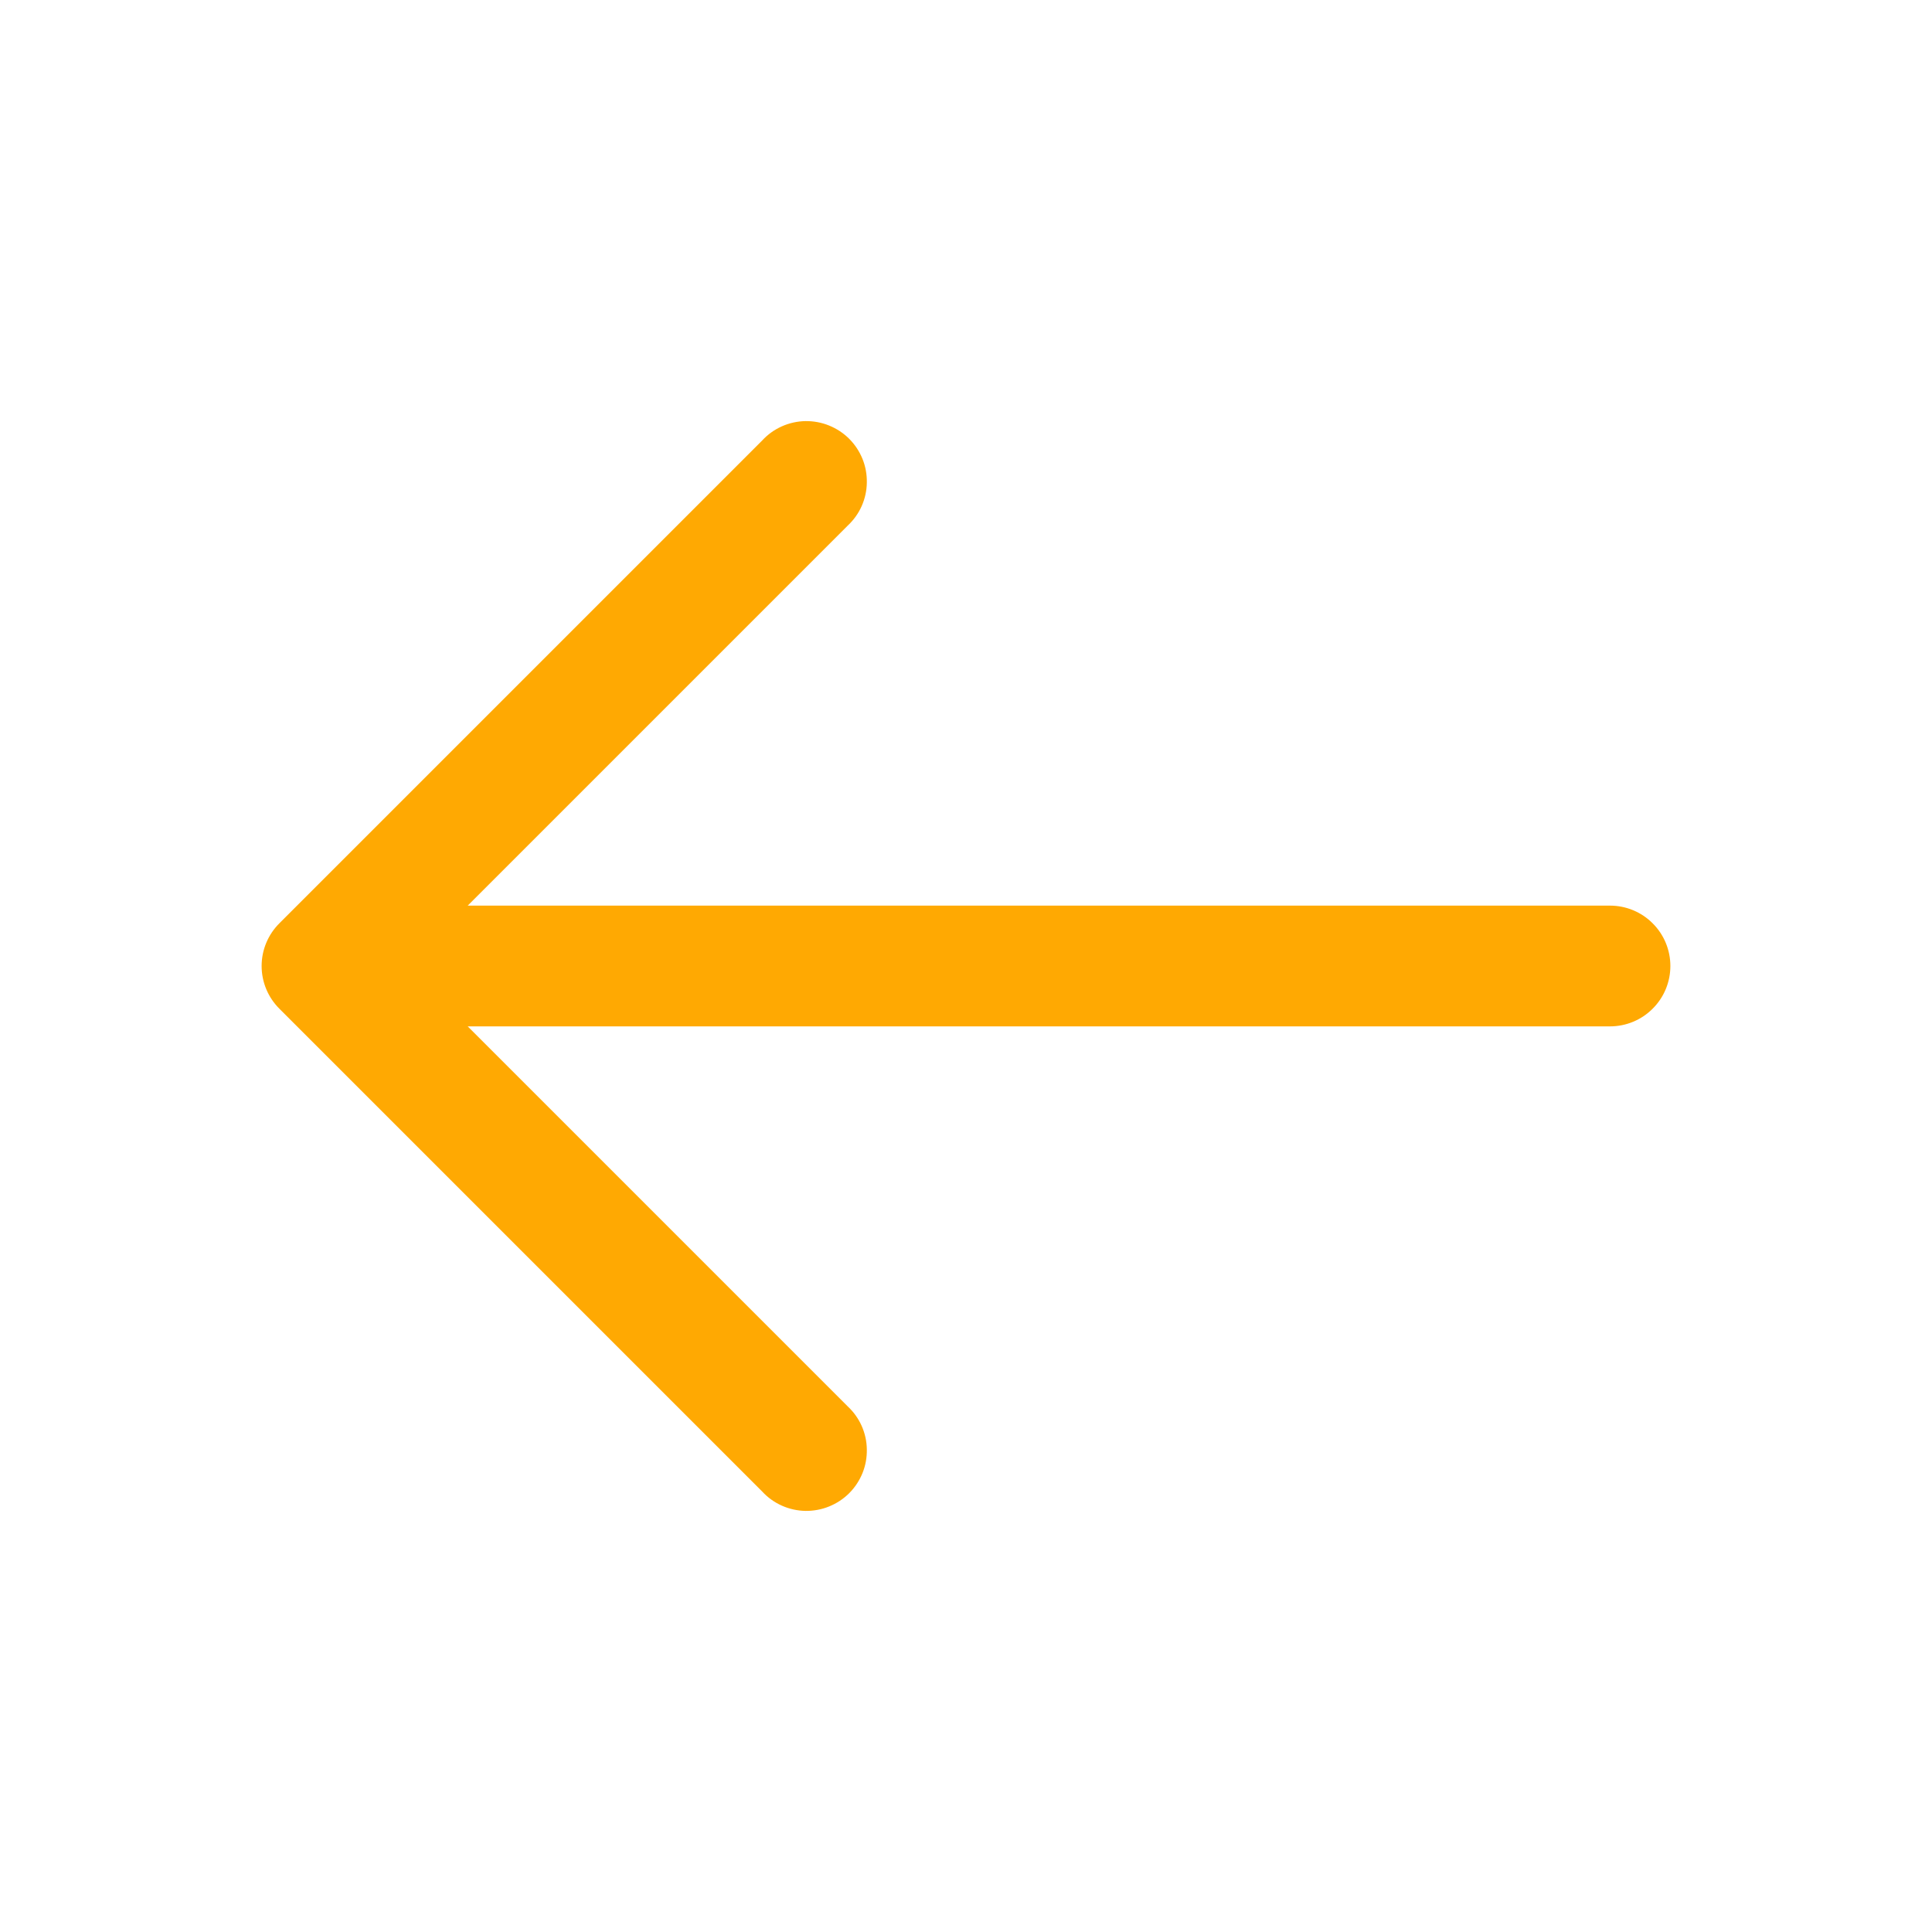
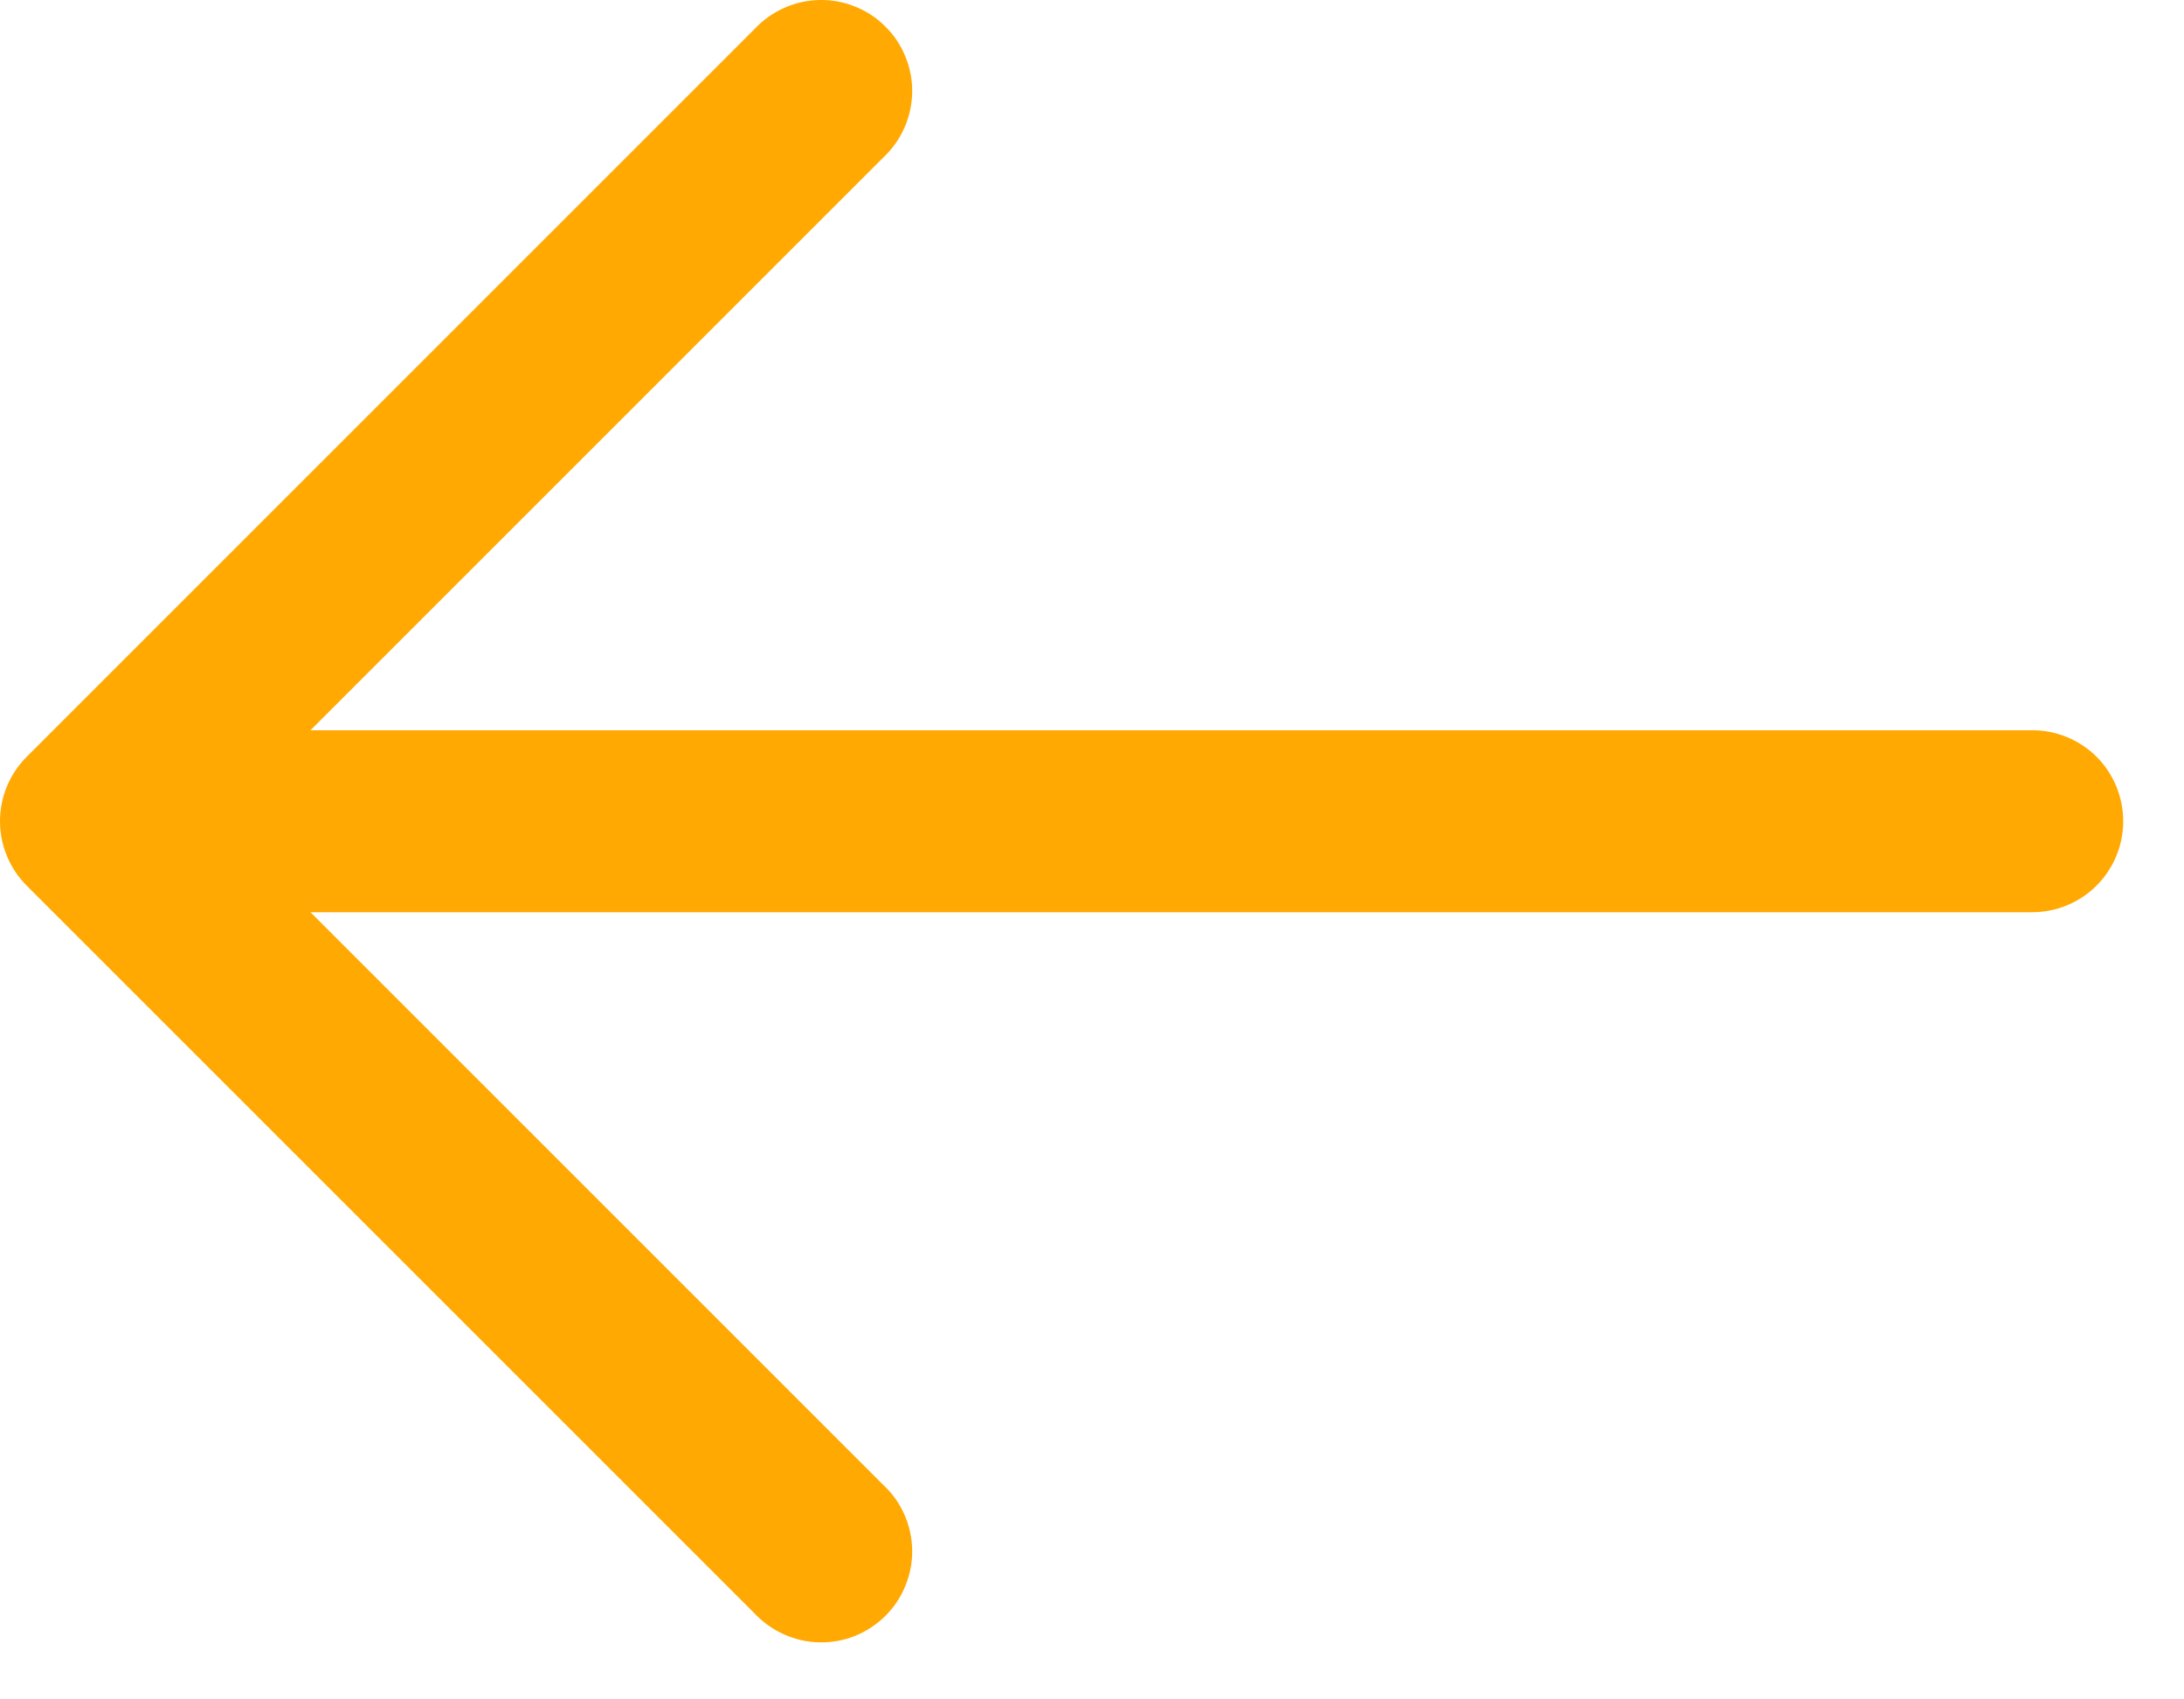
- <svg xmlns="http://www.w3.org/2000/svg" width="24" height="24" viewBox="0 0 24 24" fill="none">
-   <path fill-rule="evenodd" clip-rule="evenodd" d="M3.47 12.53C3.329 12.389 3.25 12.199 3.25 12C3.25 11.801 3.329 11.611 3.47 11.47L9.47 5.47C9.538 5.396 9.621 5.337 9.713 5.296C9.805 5.255 9.905 5.233 10.005 5.231C10.106 5.23 10.206 5.248 10.299 5.286C10.393 5.324 10.478 5.38 10.549 5.451C10.62 5.522 10.676 5.607 10.714 5.7C10.752 5.794 10.77 5.894 10.768 5.994C10.767 6.095 10.745 6.195 10.704 6.287C10.663 6.379 10.604 6.461 10.53 6.53L5.81 11.25H20C20.199 11.25 20.39 11.329 20.53 11.47C20.671 11.61 20.75 11.801 20.75 12C20.75 12.199 20.671 12.39 20.53 12.53C20.39 12.671 20.199 12.75 20 12.75H5.81L10.53 17.47C10.604 17.539 10.663 17.621 10.704 17.713C10.745 17.805 10.767 17.905 10.768 18.005C10.77 18.106 10.752 18.206 10.714 18.3C10.676 18.393 10.62 18.478 10.549 18.549C10.478 18.62 10.393 18.676 10.299 18.714C10.206 18.752 10.106 18.77 10.005 18.769C9.905 18.767 9.805 18.745 9.713 18.704C9.621 18.663 9.538 18.604 9.47 18.53L3.47 12.53Z" fill="#FFA902" />
+ <svg xmlns="http://www.w3.org/2000/svg" width="18" height="14" viewBox="0 0 18 14" fill="none">
+   <path fill-rule="evenodd" clip-rule="evenodd" d="M0.219 7.299C0.079 7.158 0 6.967 0 6.769C0 6.57 0.079 6.379 0.219 6.239L6.219 0.239C6.288 0.165 6.371 0.106 6.463 0.065C6.555 0.024 6.654 0.002 6.755 5.43594e-05C6.856 -0.002 6.956 0.017 7.049 0.055C7.142 0.092 7.227 0.148 7.298 0.22C7.37 0.291 7.426 0.376 7.463 0.469C7.501 0.562 7.52 0.662 7.518 0.763C7.516 0.864 7.494 0.963 7.453 1.055C7.412 1.147 7.353 1.23 7.279 1.299L2.559 6.019L16.749 6.019C16.948 6.019 17.139 6.098 17.28 6.238C17.42 6.379 17.499 6.57 17.499 6.769C17.499 6.968 17.42 7.158 17.28 7.299C17.139 7.44 16.948 7.519 16.749 7.519L2.559 7.519L7.279 12.239C7.353 12.307 7.412 12.39 7.453 12.482C7.494 12.574 7.516 12.673 7.518 12.774C7.52 12.875 7.501 12.975 7.463 13.068C7.426 13.162 7.37 13.246 7.298 13.318C7.227 13.389 7.142 13.445 7.049 13.483C6.956 13.521 6.856 13.539 6.755 13.537C6.654 13.536 6.555 13.513 6.463 13.472C6.371 13.431 6.288 13.372 6.219 13.299L0.219 7.299Z" fill="#FFA902" />
</svg>
